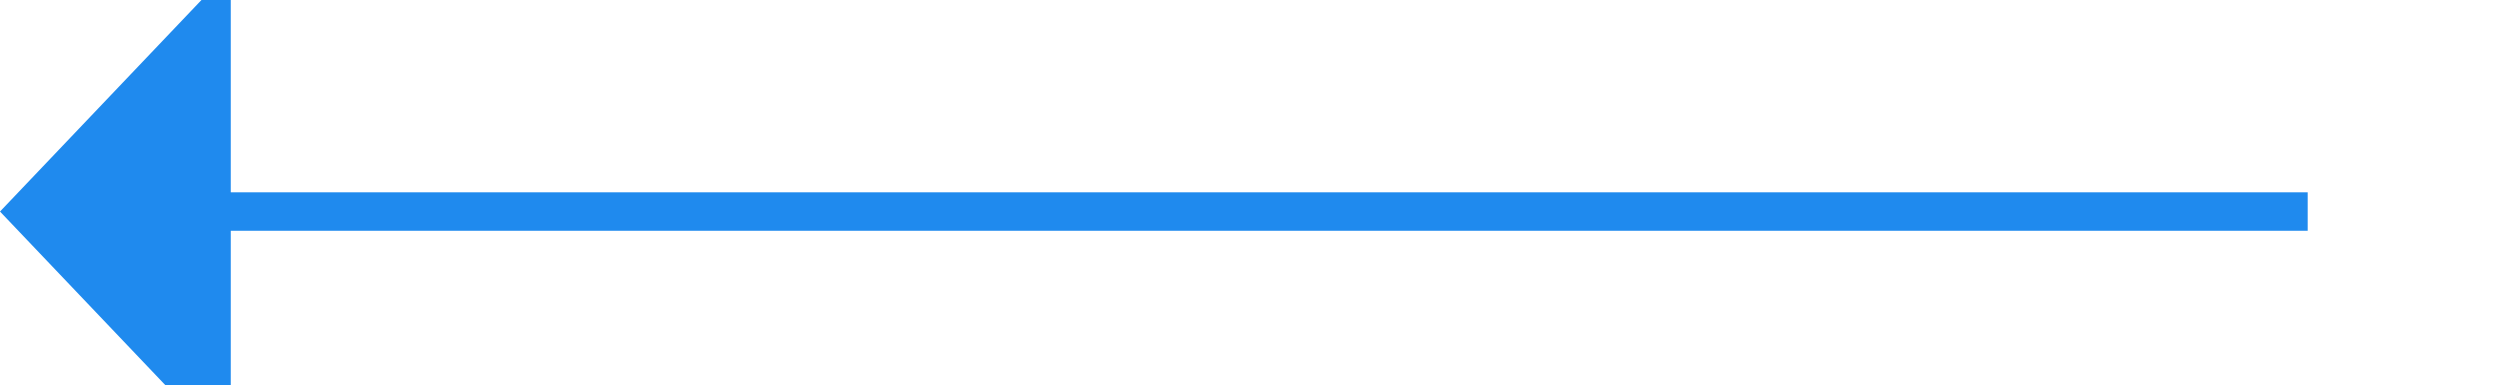
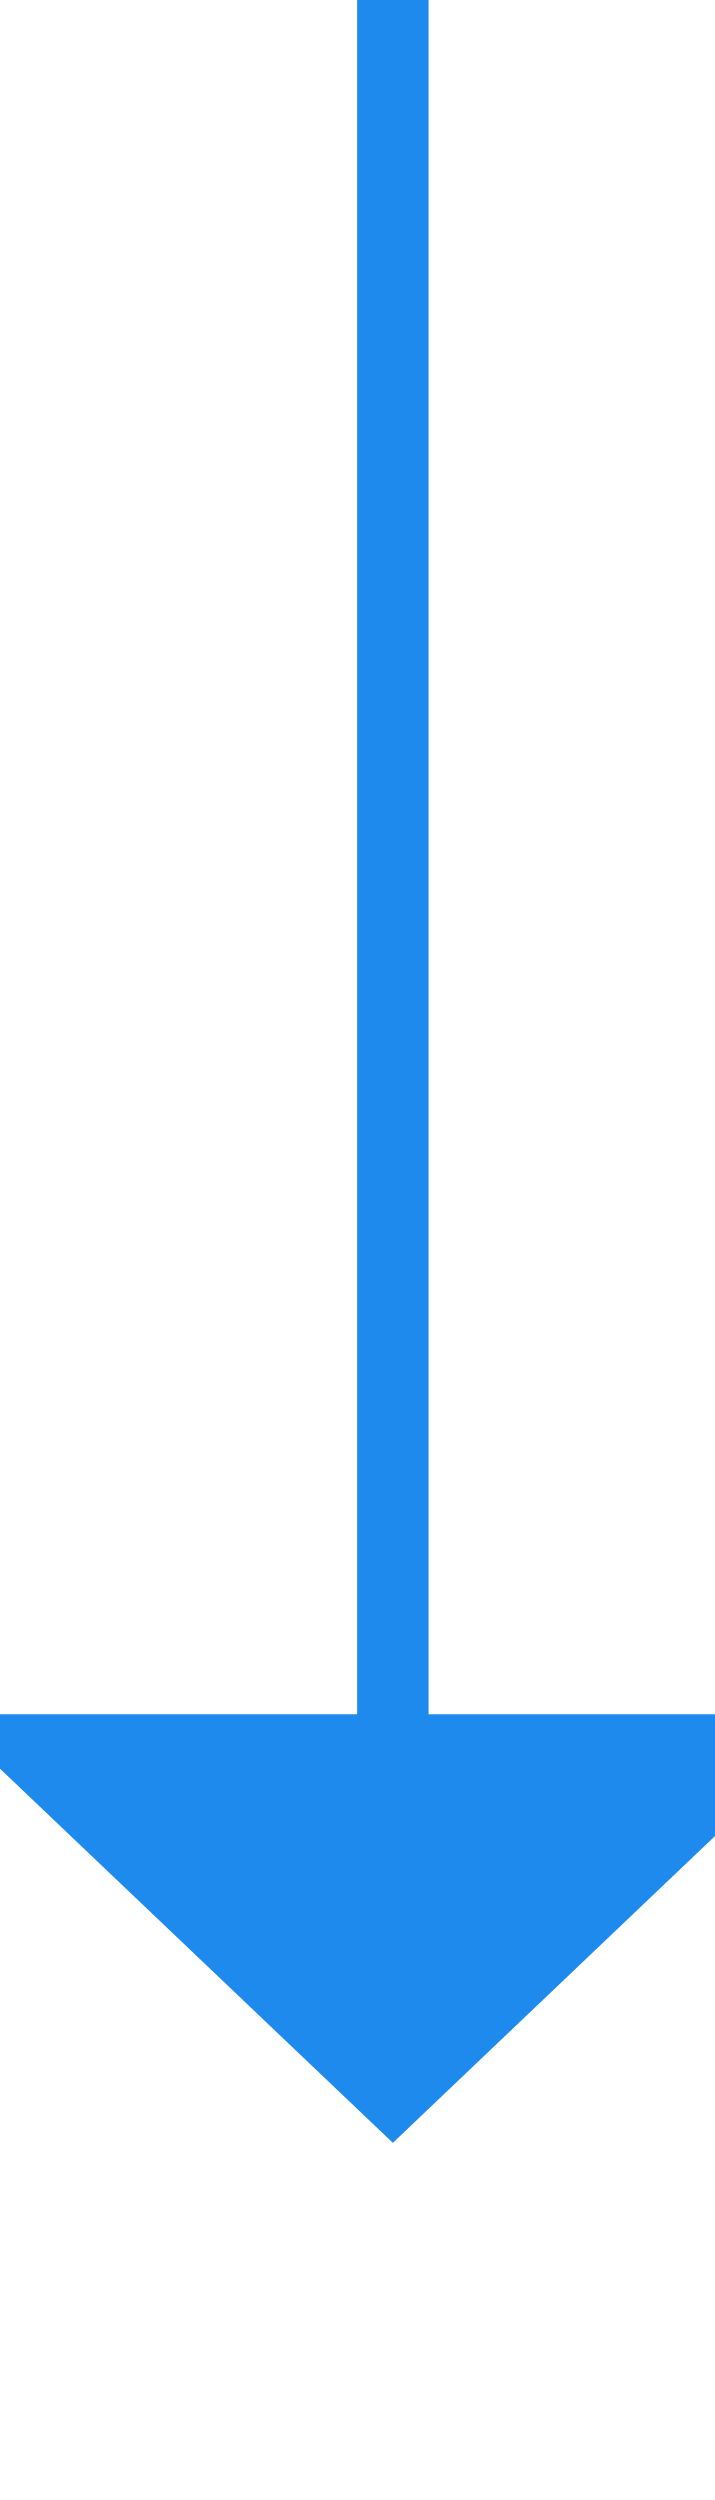
- <svg xmlns="http://www.w3.org/2000/svg" version="1.1" width="65px" height="10px" preserveAspectRatio="xMinYMid meet" viewBox="2500 966  65 8">
-   <path d="M 2560 970.5  L 2505 970.5  " stroke-width="1" stroke="#1f8aee" fill="none" />
-   <path d="M 2506 964.2  L 2500 970.5  L 2506 976.8  L 2506 964.2  Z " fill-rule="nonzero" fill="#1f8aee" stroke="none" />
+ <svg xmlns="http://www.w3.org/2000/svg" version="1.1" width="10px" height="35px" preserveAspectRatio="xMidYMin meet" viewBox="1109 1180  8 35">
+   <path d="M 1113.5 1180  L 1113.5 1205  " stroke-width="1" stroke="#1f8aee" fill="none" />
+   <path d="M 1107.2 1204  L 1113.5 1210  L 1119.8 1204  L 1107.2 1204  Z " fill-rule="nonzero" fill="#1f8aee" stroke="none" />
</svg>
